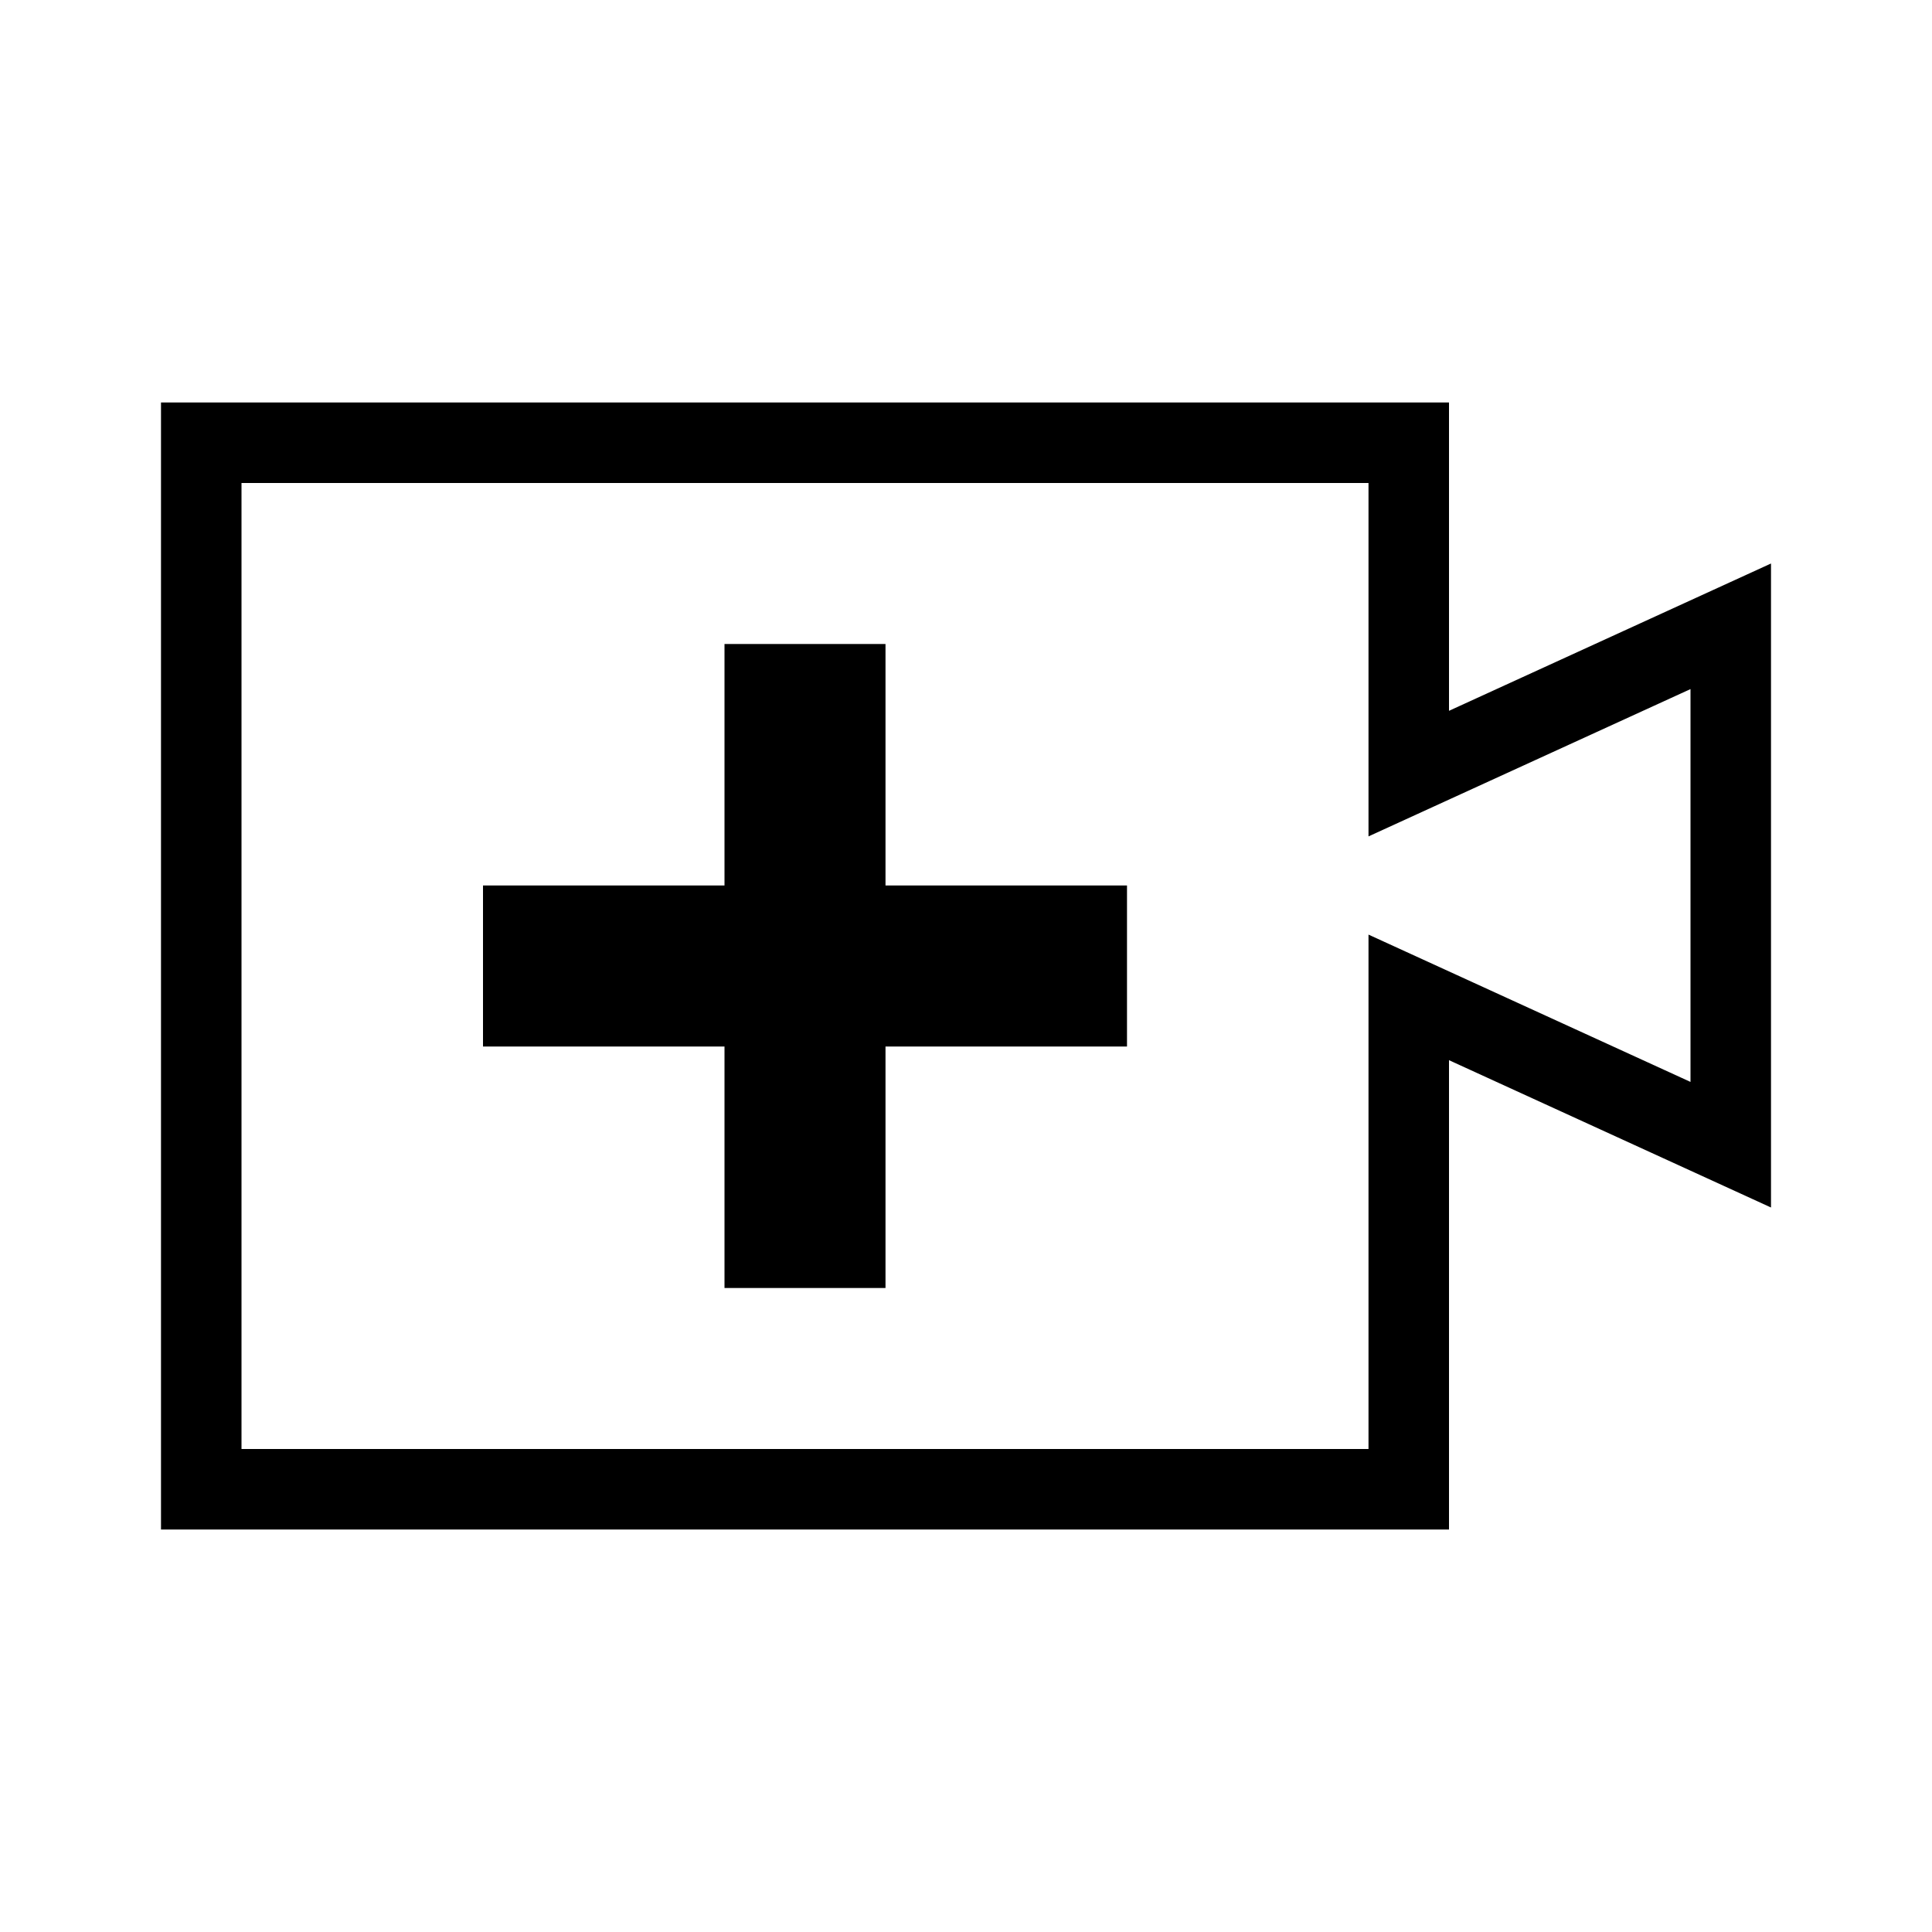
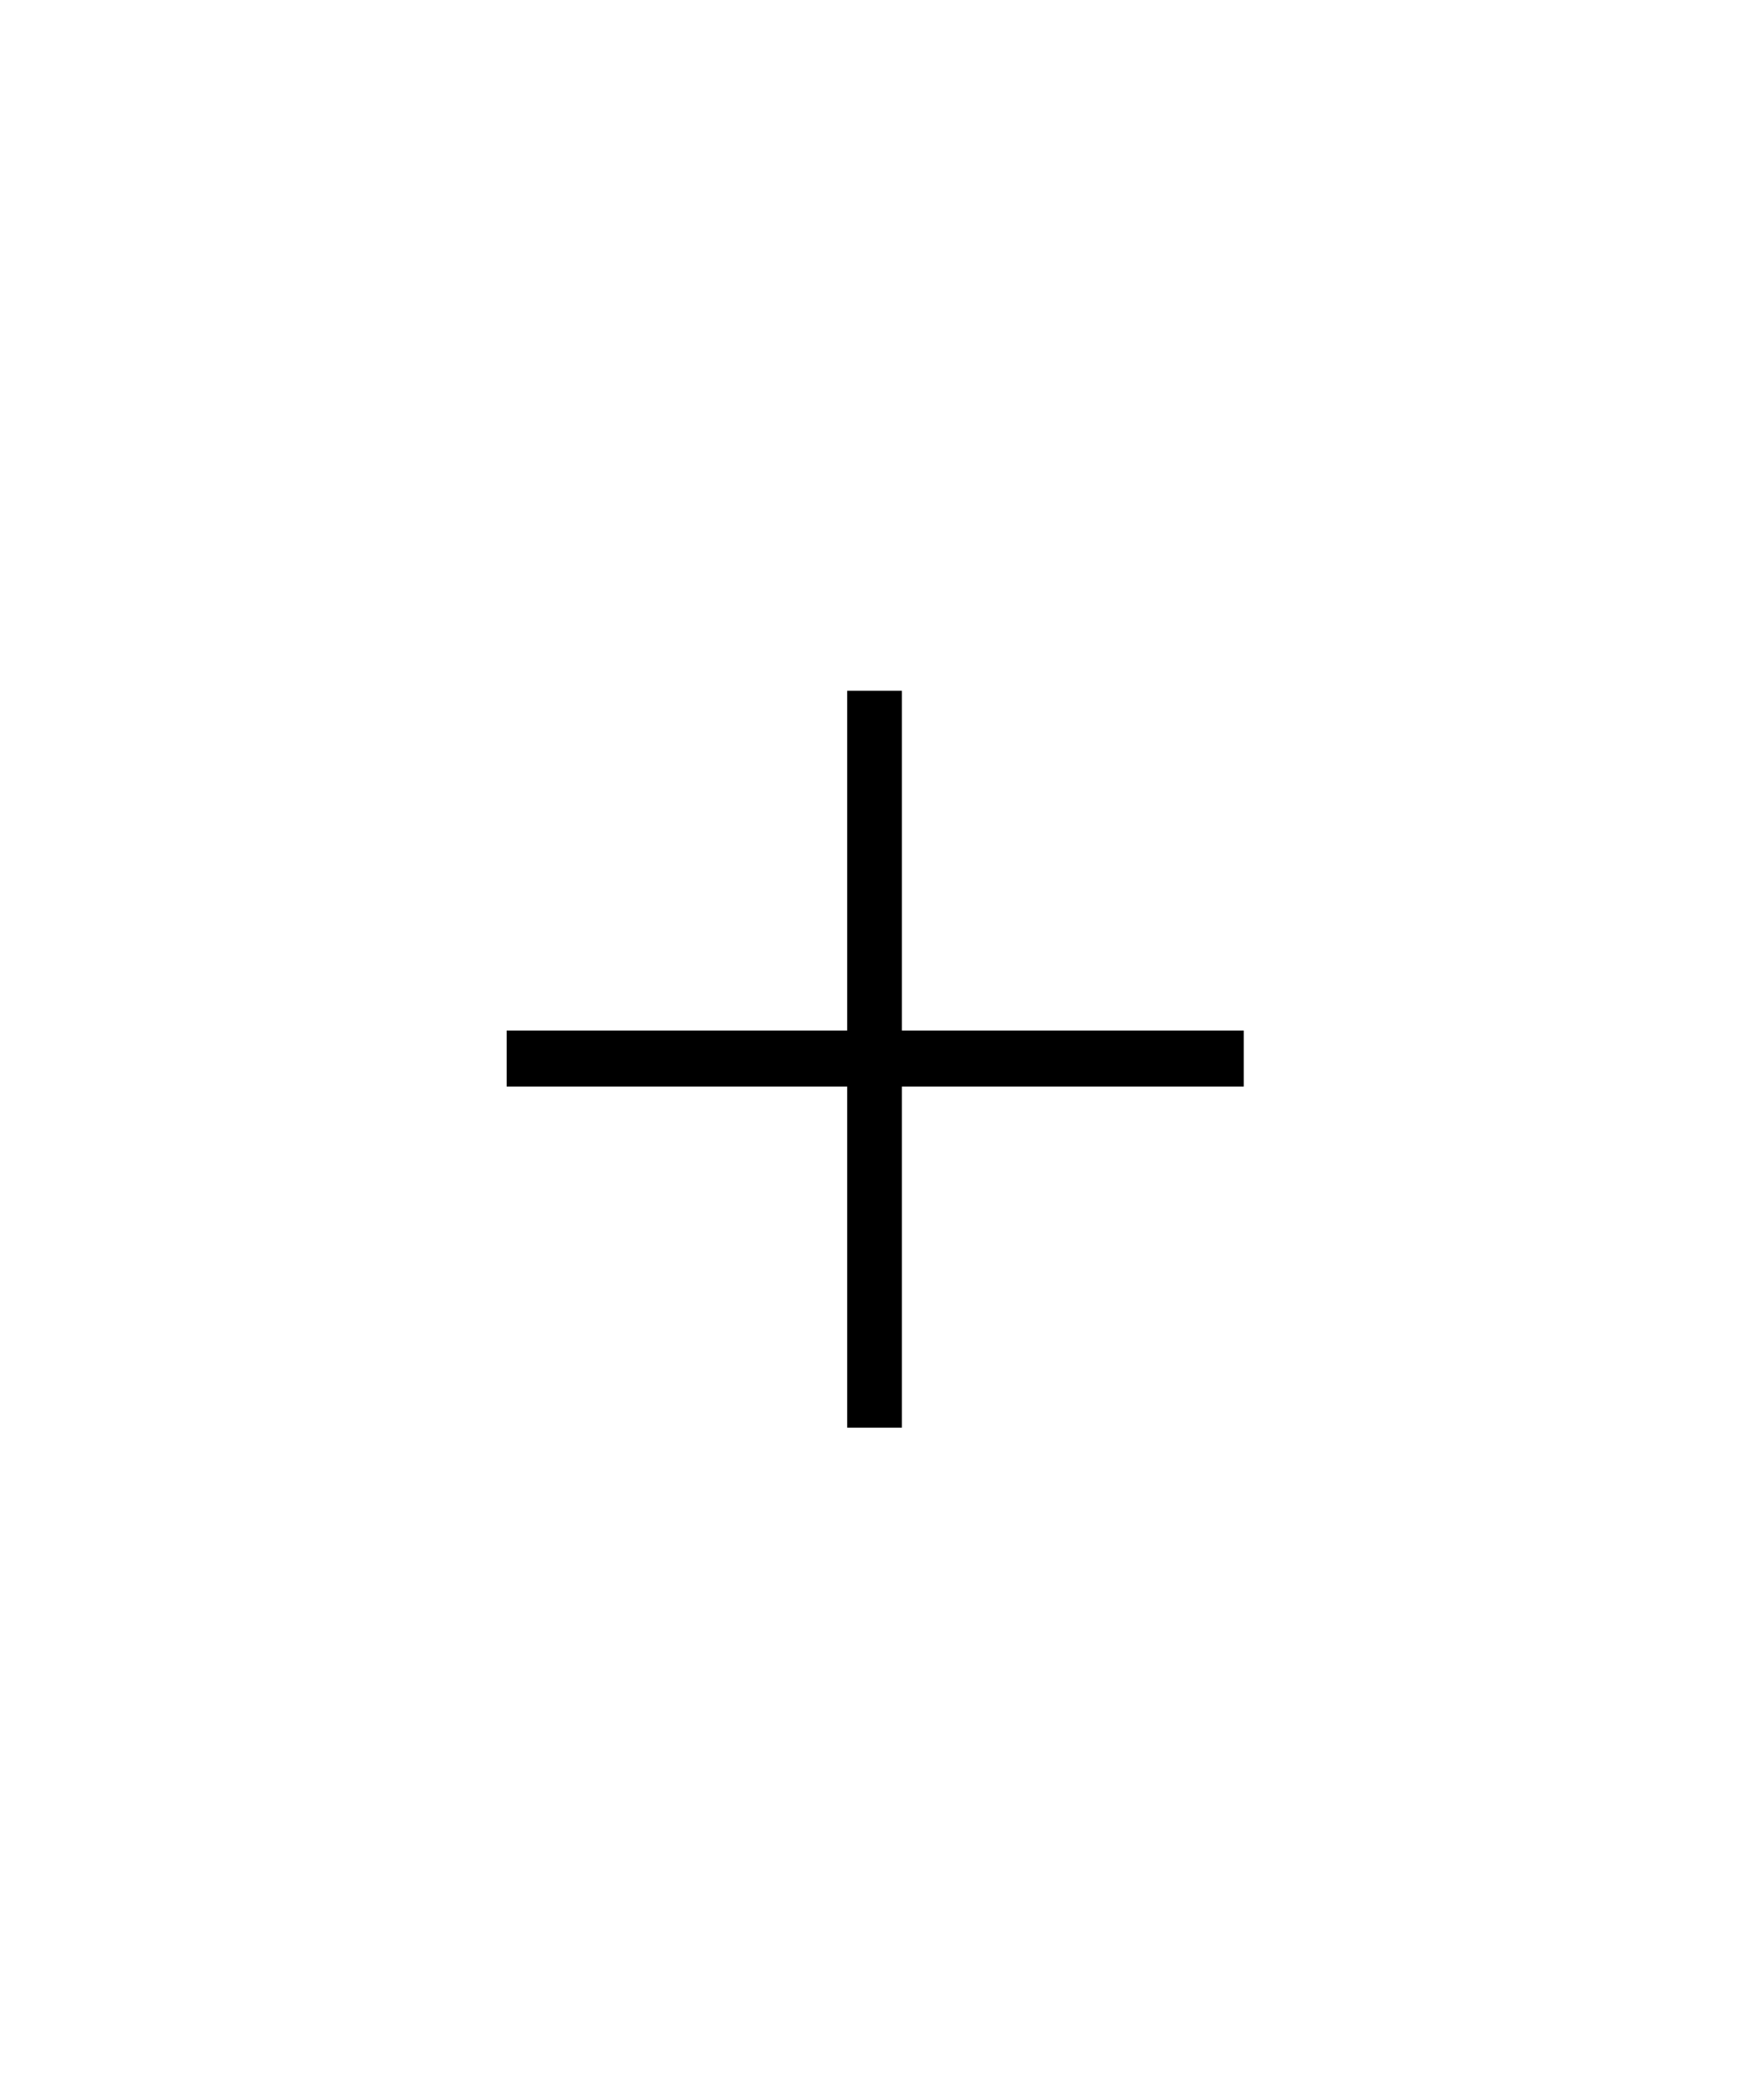
- <svg xmlns="http://www.w3.org/2000/svg" viewBox="0 0 24 24" preserveAspectRatio="xMidYMid meet" focusable="false" class="style-scope yt-icon" style="pointer-events: none; display: block; width: 100%; height: 100%;">
-   <g class="style-scope yt-icon">
-     <path d="M14,13h-3v3H9v-3H6v-2h3V8h2v3h3V13z M17,6H3v12h14v-6.39l4,1.83V8.56l-4,1.83V6 M18,5v3.83L22,7v8l-4-1.83V19H2V5H18L18,5 z" class="style-scope yt-icon" />
+ <svg xmlns="http://www.w3.org/2000/svg" width="500" height="600" id="svg2454" version="1.0">
+   <defs id="defs2456">
+     </defs>
+   <g id="layer1">
+     <path style="font-size:431.924px;font-style:normal;font-weight:normal;fill:#000000;fill-opacity:1;stroke:none;stroke-width:1px;stroke-linecap:butt;stroke-linejoin:miter;stroke-opacity:1;font-family:Bitstream Vera Sans" d="M 241.992,407.91 L 241.992,310.449 L 144.727,310.449 L 144.727,294.434 L 241.992,294.434 L 241.992,197.363 L 257.617,197.363 L 257.617,294.434 L 355.273,294.434 L 355.273,310.449 L 257.617,310.449 L 257.617,407.91 L 241.992,407.91 z" id="text2464" />
  </g>
</svg>
